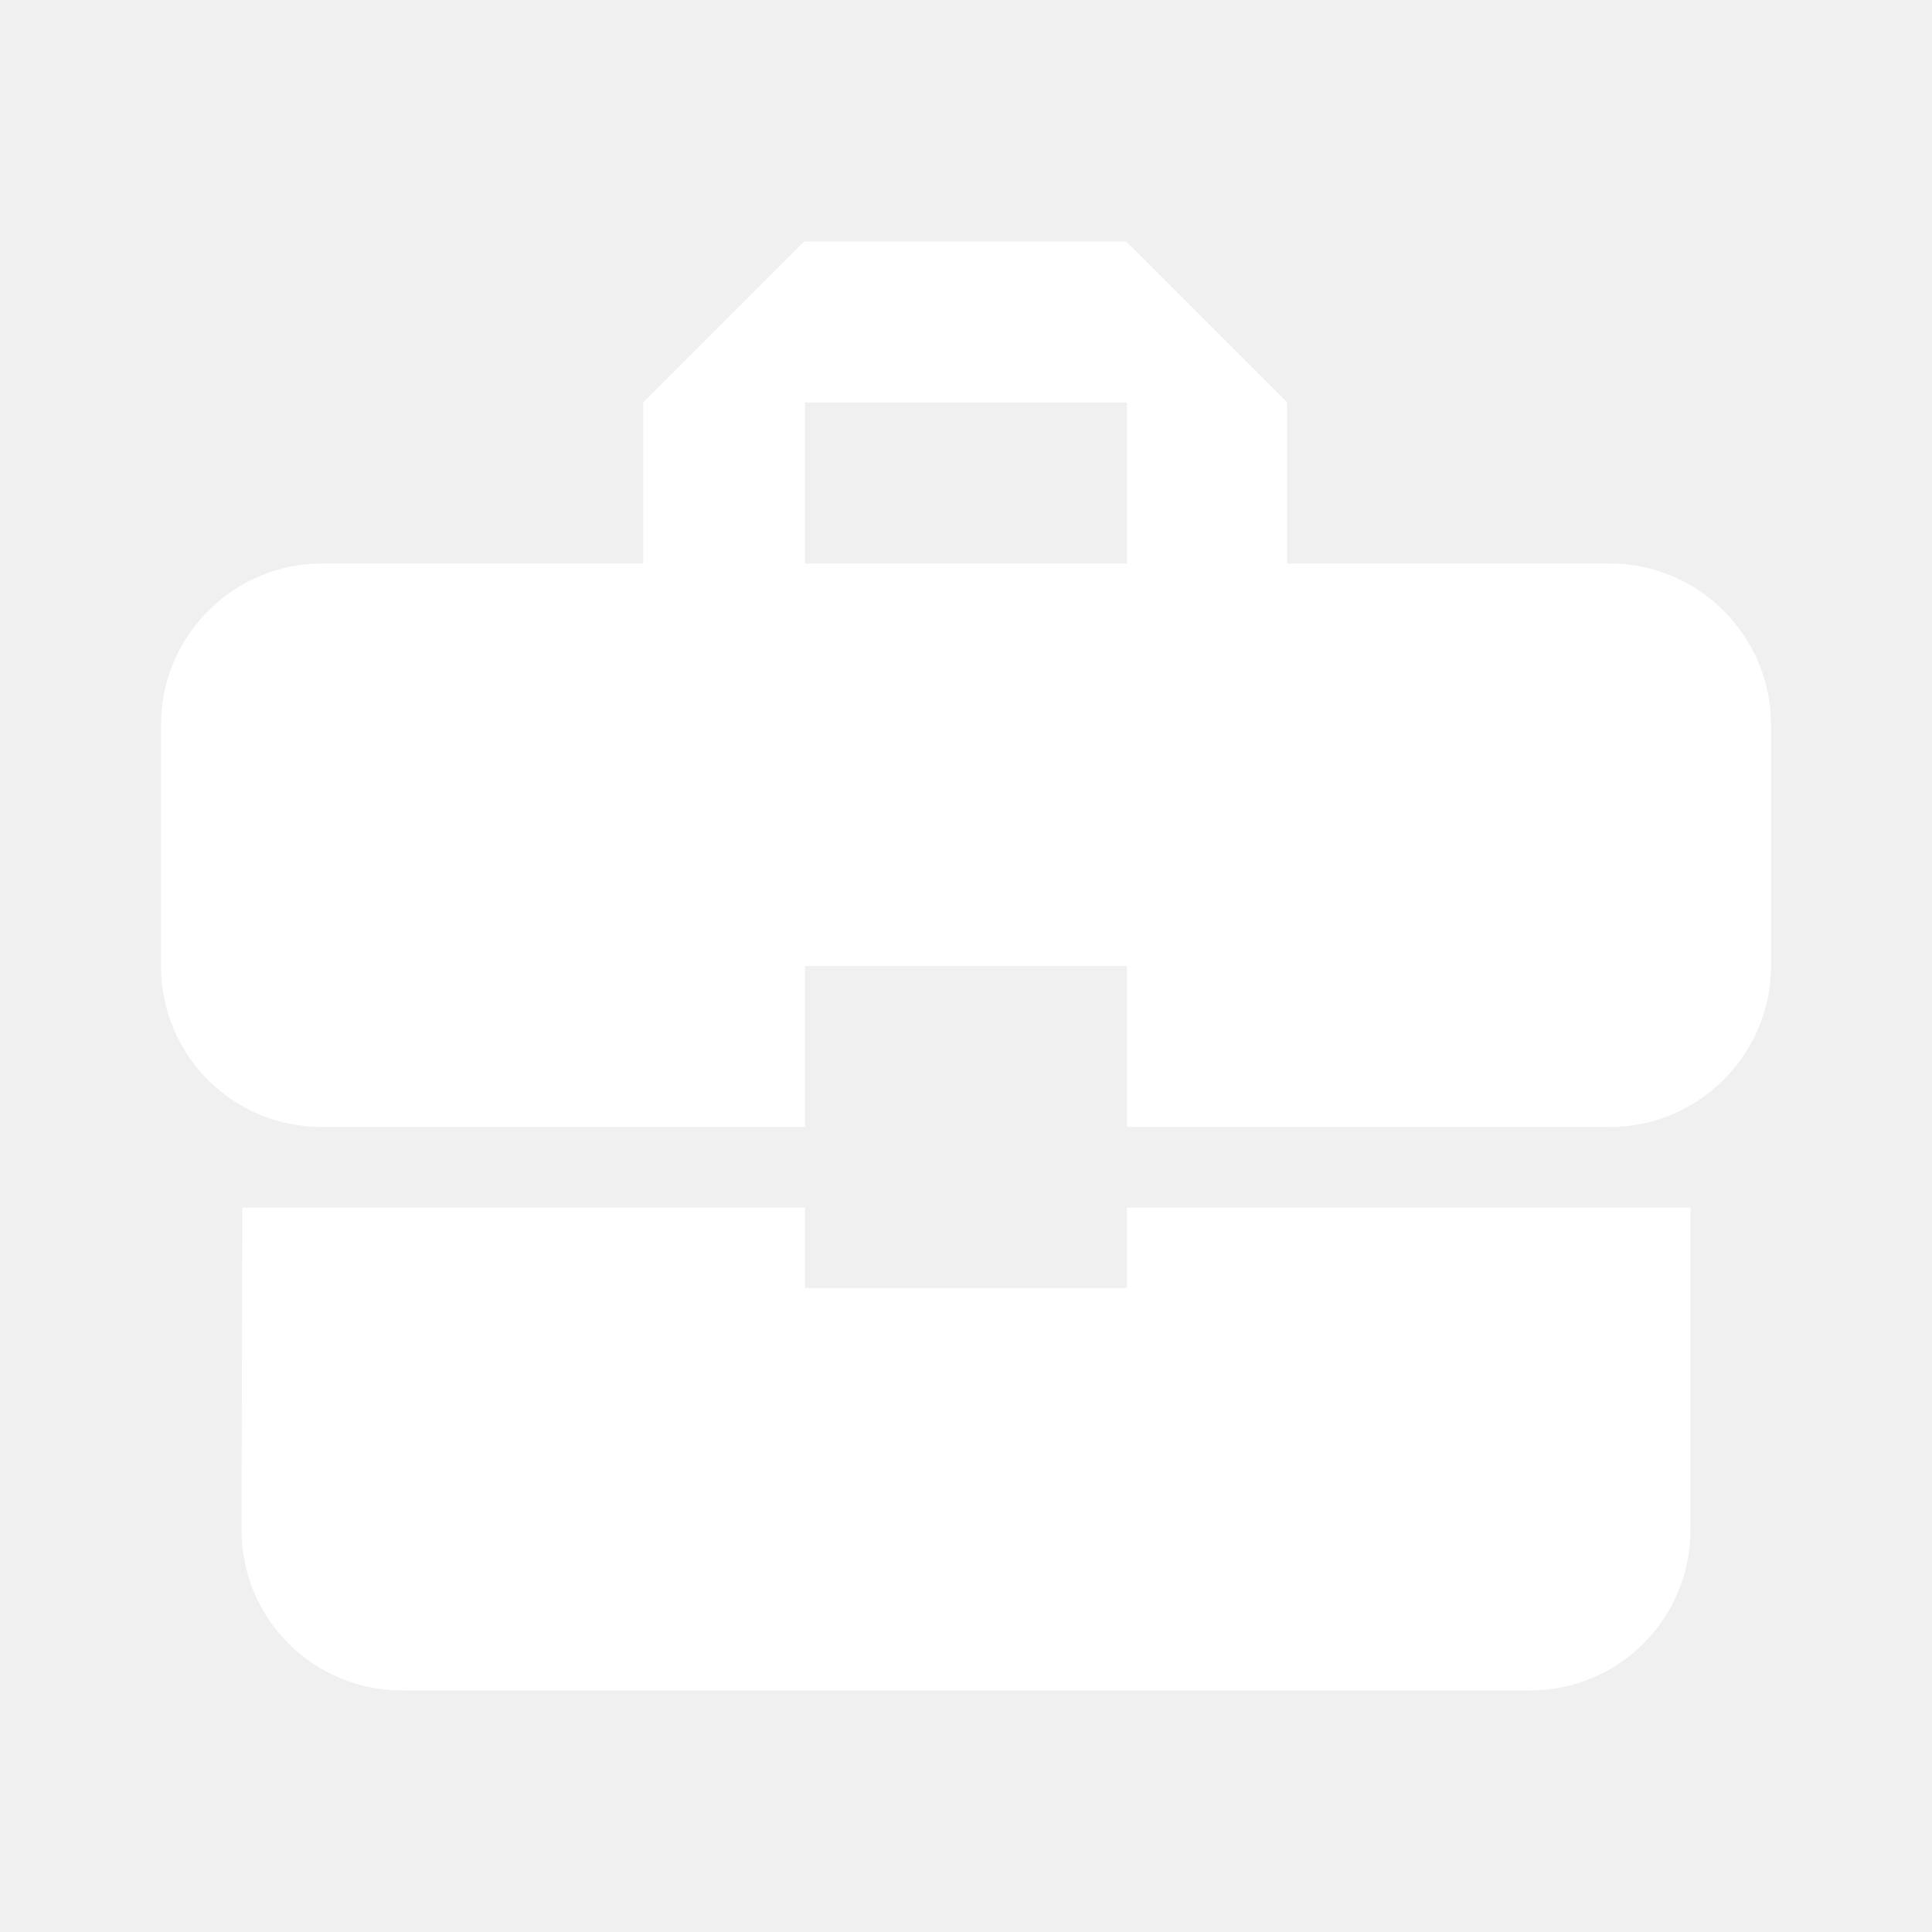
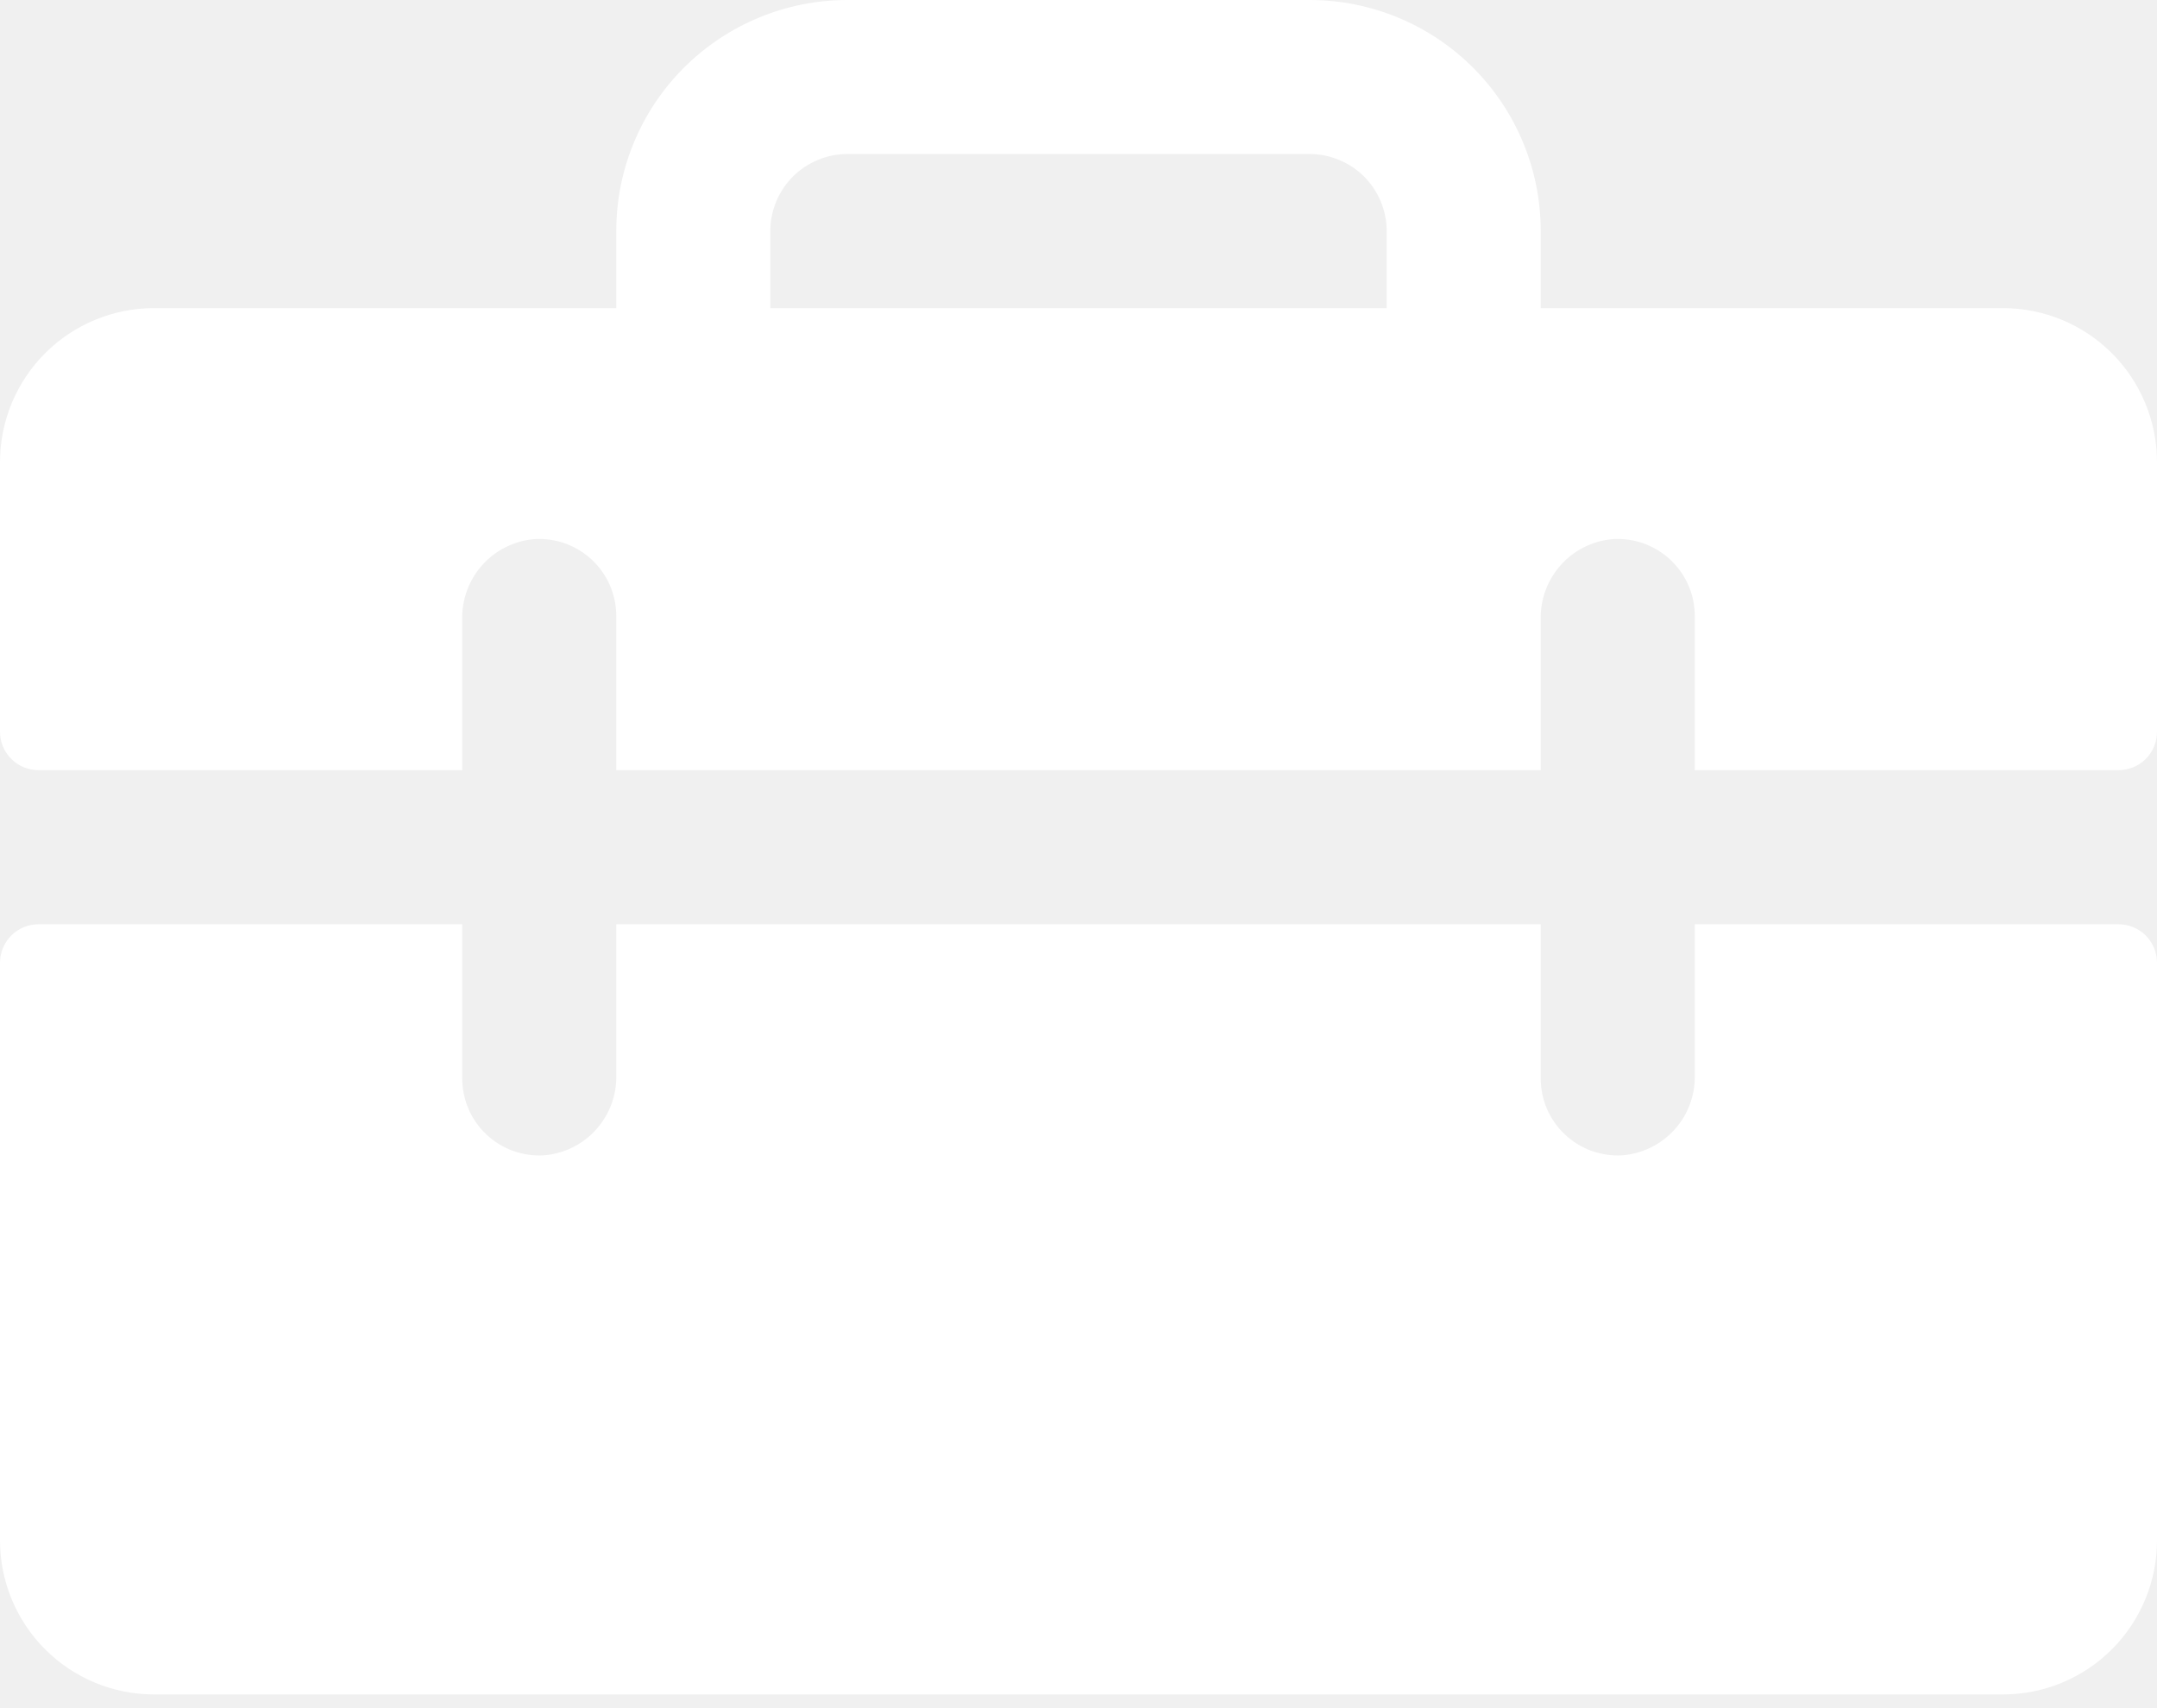
- <svg xmlns="http://www.w3.org/2000/svg" width="24" height="24" viewBox="0 0 24 24" fill="none">
-   <path d="M10 16V15H3.01L3 19C3 20.11 3.89 21 5 21H19C20.11 21 21 20.11 21 19V15H14V16H10ZM20 7H15.99V5L13.99 3H9.99L7.99 5V7H4C2.9 7 2 7.9 2 9V12C2 13.11 2.89 14 4 14H10V12H14V14H20C21.1 14 22 13.1 22 12V9C22 7.9 21.1 7 20 7ZM14 7H10V5H14V7Z" fill="white" />
+ <svg xmlns="http://www.w3.org/2000/svg" width="24" height="19" viewBox="0 0 24 19" fill="none">
+   <path d="M22.286 3.429H17.143V2.571C17.143 1.889 16.872 1.235 16.39 0.753C15.908 0.271 15.253 0 14.571 0H9.429C8.747 0 8.093 0.271 7.61 0.753C7.128 1.235 6.857 1.889 6.857 2.571V3.429H1.714C1.26 3.429 0.824 3.609 0.502 3.931C0.181 4.252 0 4.688 0 5.143V8.143C0 8.257 0.045 8.366 0.126 8.446C0.206 8.526 0.315 8.571 0.429 8.571H5.143V6.886C5.139 6.665 5.22 6.45 5.369 6.285C5.517 6.121 5.722 6.019 5.943 6C6.06 5.992 6.178 6.009 6.289 6.048C6.399 6.088 6.501 6.15 6.586 6.23C6.672 6.31 6.74 6.408 6.787 6.515C6.833 6.623 6.857 6.74 6.857 6.857V8.571H17.143V6.886C17.139 6.665 17.22 6.45 17.369 6.285C17.517 6.121 17.722 6.019 17.943 6C18.061 5.992 18.178 6.009 18.289 6.048C18.399 6.088 18.501 6.15 18.586 6.23C18.672 6.31 18.74 6.408 18.787 6.515C18.834 6.623 18.857 6.74 18.857 6.857V8.571H23.571C23.685 8.571 23.794 8.526 23.875 8.446C23.955 8.366 24 8.257 24 8.143V5.143C24 4.688 23.819 4.252 23.498 3.931C23.176 3.609 22.74 3.429 22.286 3.429ZM15.429 3.429H8.571V2.571C8.571 2.344 8.662 2.126 8.822 1.965C8.983 1.805 9.201 1.714 9.429 1.714H14.571C14.799 1.714 15.017 1.805 15.178 1.965C15.338 2.126 15.429 2.344 15.429 2.571V3.429ZM24 10.714V17.143C24 17.598 23.819 18.034 23.498 18.355C23.176 18.677 22.74 18.857 22.286 18.857H1.714C1.26 18.857 0.824 18.677 0.502 18.355C0.181 18.034 0 17.598 0 17.143V10.714C0 10.601 0.045 10.492 0.126 10.411C0.206 10.331 0.315 10.286 0.429 10.286H5.143V12C5.143 12.117 5.167 12.234 5.213 12.342C5.26 12.45 5.328 12.547 5.414 12.627C5.499 12.707 5.601 12.769 5.711 12.809C5.822 12.848 5.94 12.865 6.057 12.857C6.278 12.838 6.483 12.736 6.631 12.572C6.78 12.407 6.861 12.193 6.857 11.971V10.286H17.143V12C17.143 12.117 17.166 12.234 17.213 12.342C17.26 12.45 17.328 12.547 17.414 12.627C17.499 12.707 17.601 12.769 17.711 12.809C17.822 12.848 17.939 12.865 18.057 12.857C18.277 12.838 18.482 12.736 18.631 12.572C18.779 12.409 18.86 12.194 18.857 11.973V10.286H23.571C23.685 10.286 23.794 10.331 23.875 10.411C23.955 10.492 24 10.601 24 10.714Z" fill="white" />
</svg>
